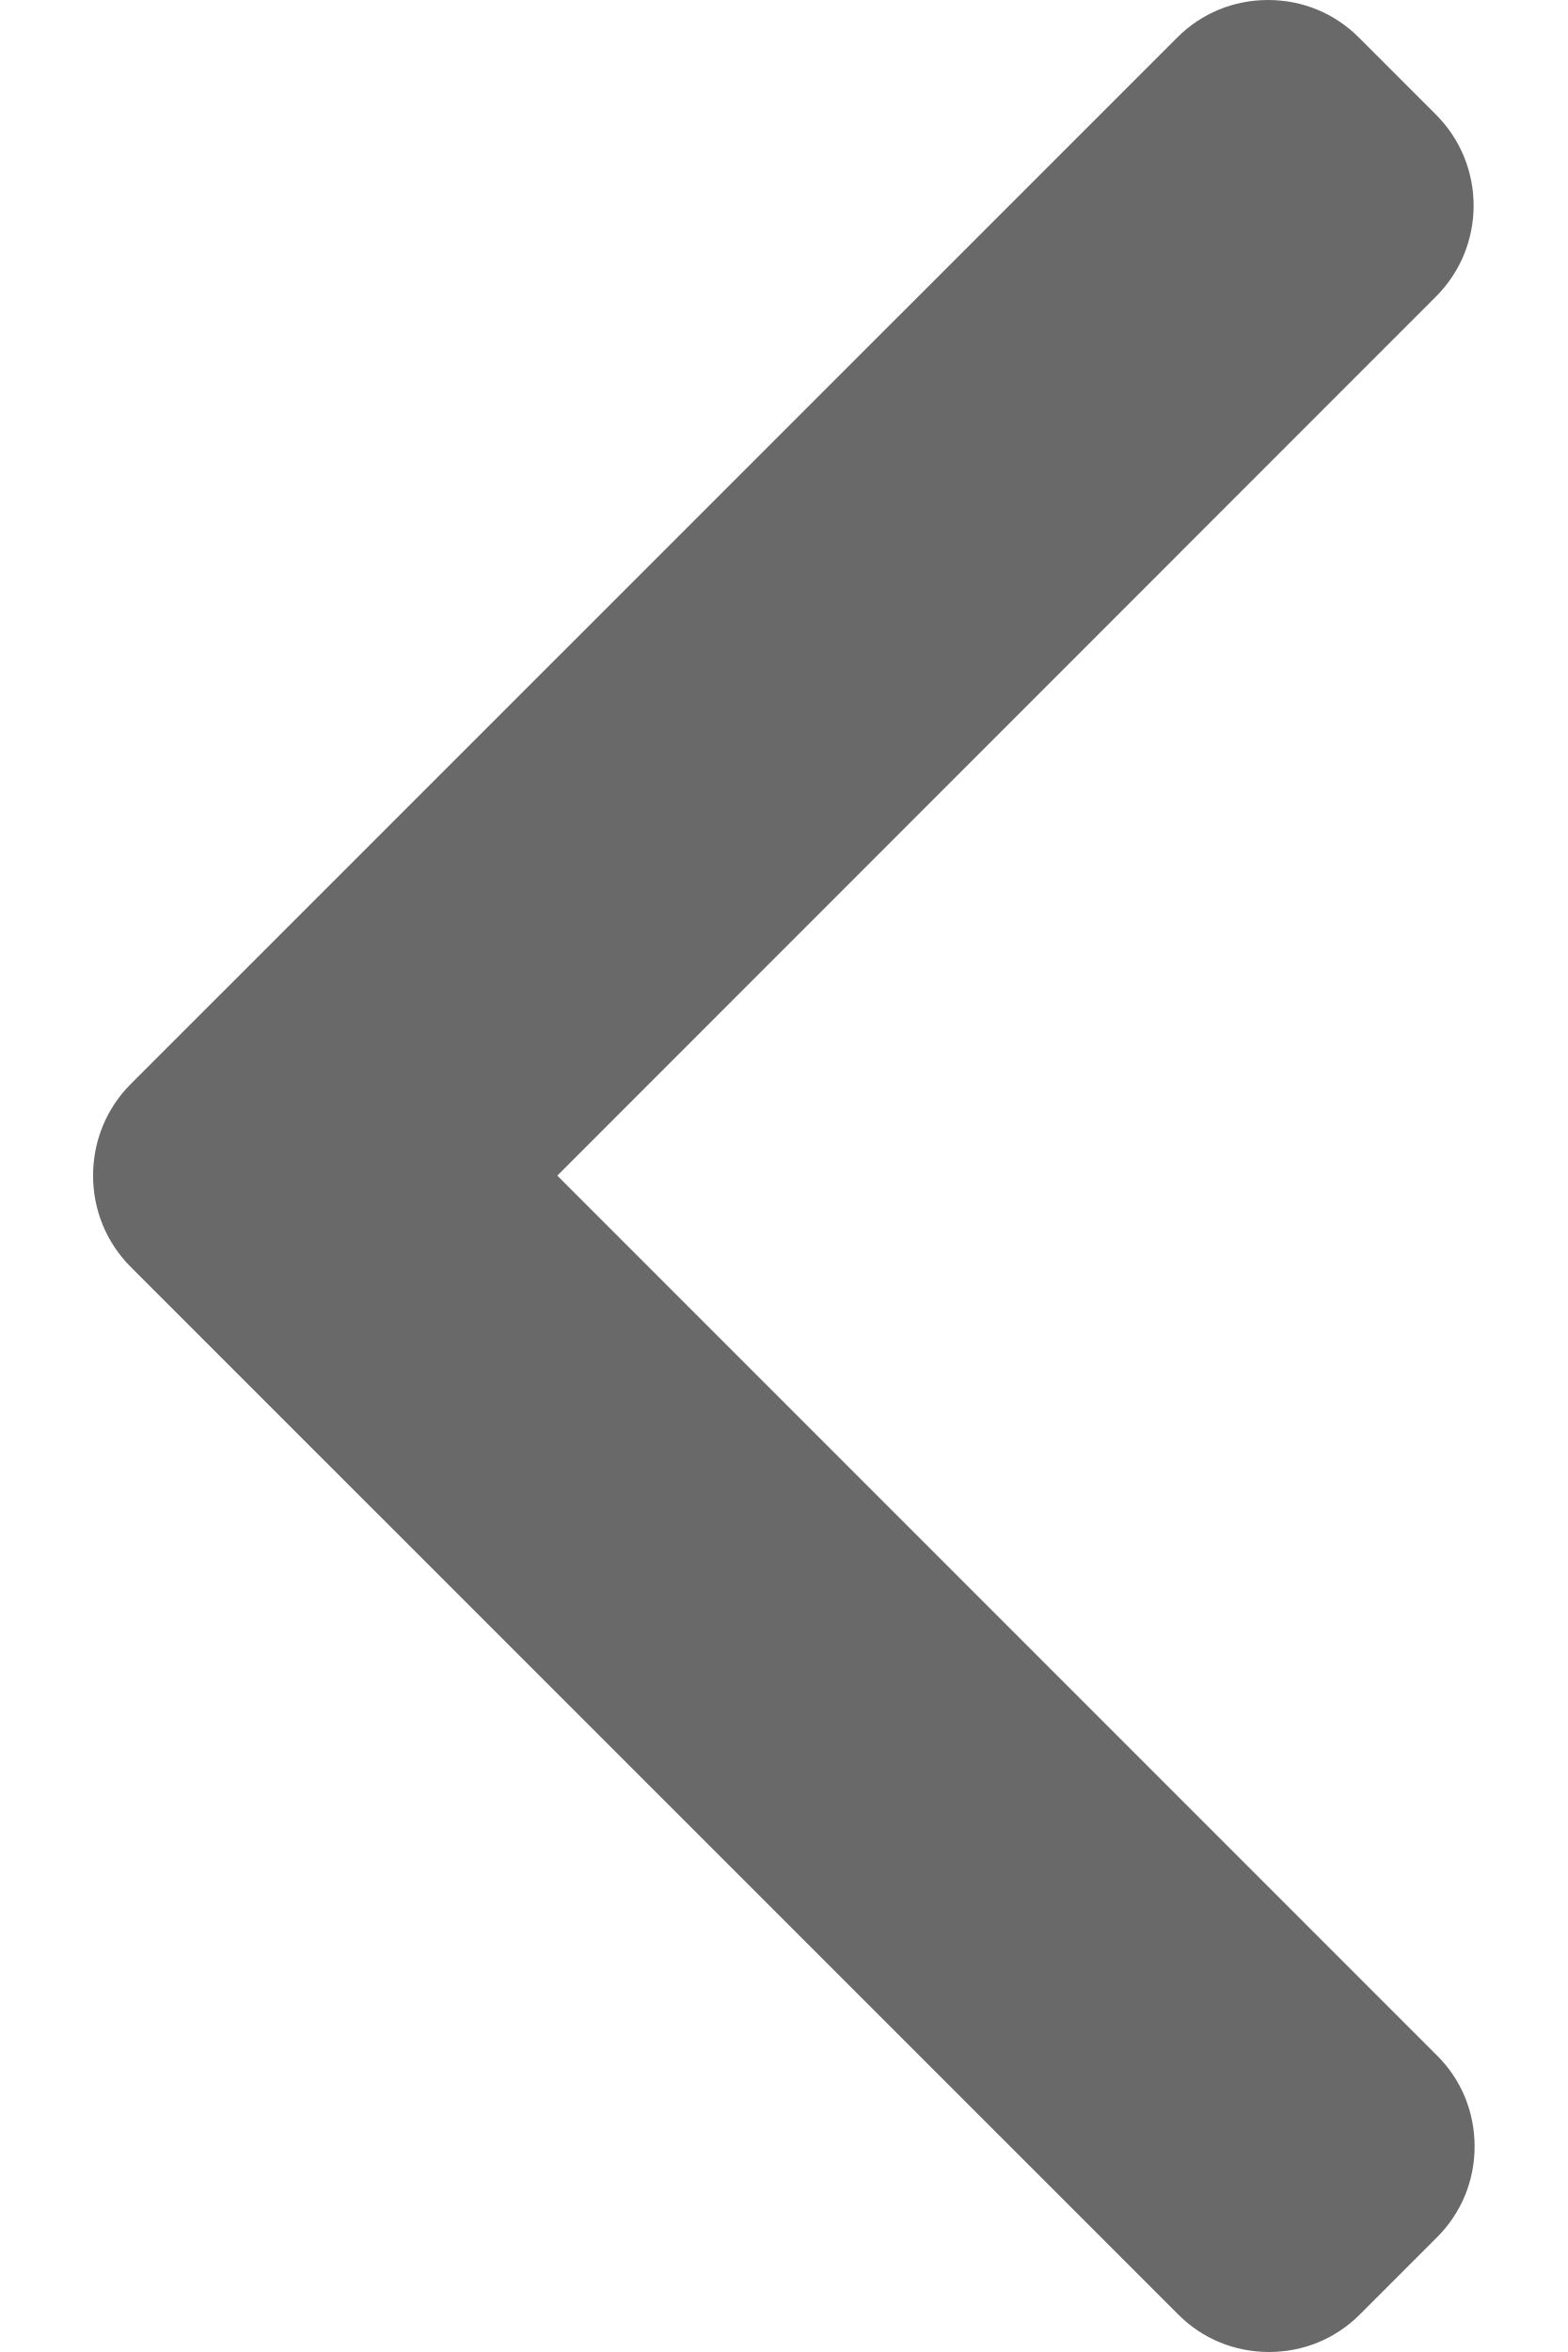
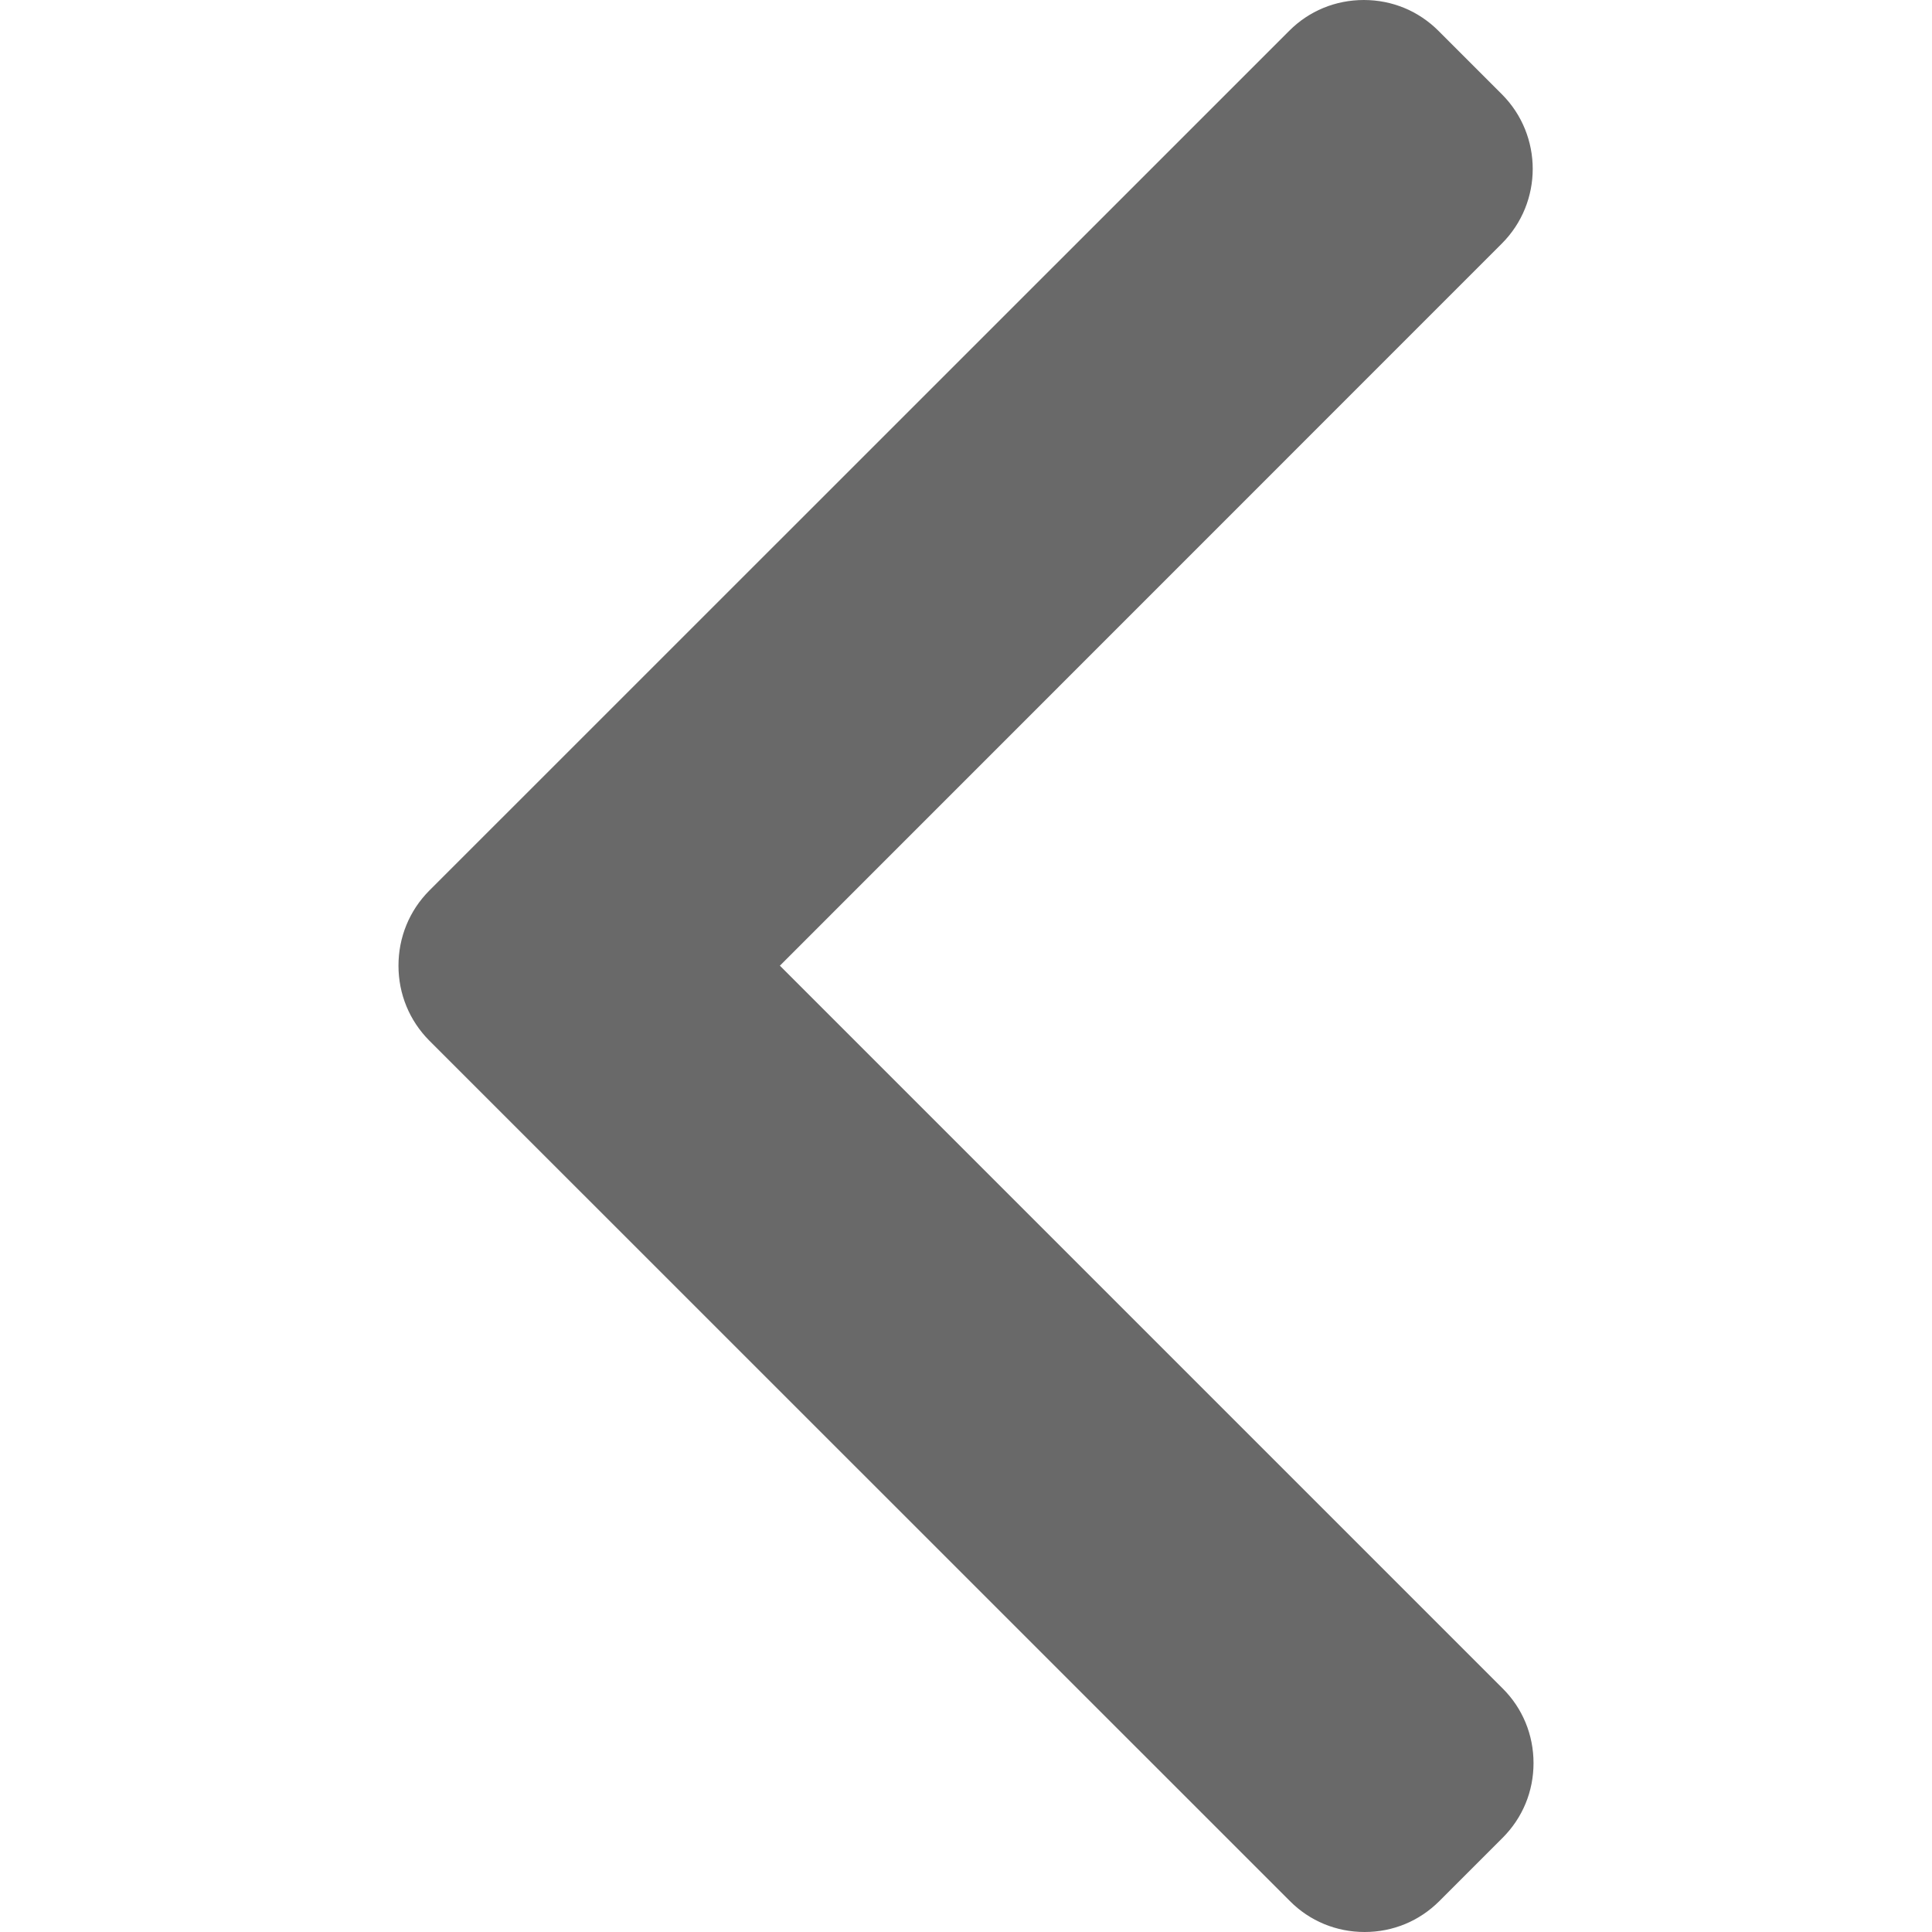
- <svg xmlns="http://www.w3.org/2000/svg" width="8" height="12" viewBox="0 0 8 12" fill="none">
+ <svg xmlns="http://www.w3.org/2000/svg" width="12" height="12" viewBox="0 0 8 12" fill="none">
  <path d="M0.666 5.532L6.007 0.192C6.13 0.068 6.295 0 6.471 0C6.647 0 6.811 0.068 6.935 0.192L7.328 0.585C7.584 0.841 7.584 1.257 7.328 1.513L2.844 5.998L7.333 10.487C7.457 10.61 7.525 10.775 7.525 10.951C7.525 11.127 7.457 11.291 7.333 11.415L6.94 11.808C6.816 11.932 6.652 12 6.476 12C6.3 12 6.135 11.932 6.012 11.808L0.666 6.463C0.543 6.339 0.475 6.174 0.475 5.998C0.475 5.821 0.543 5.656 0.666 5.532Z" fill="#696969" />
</svg>
